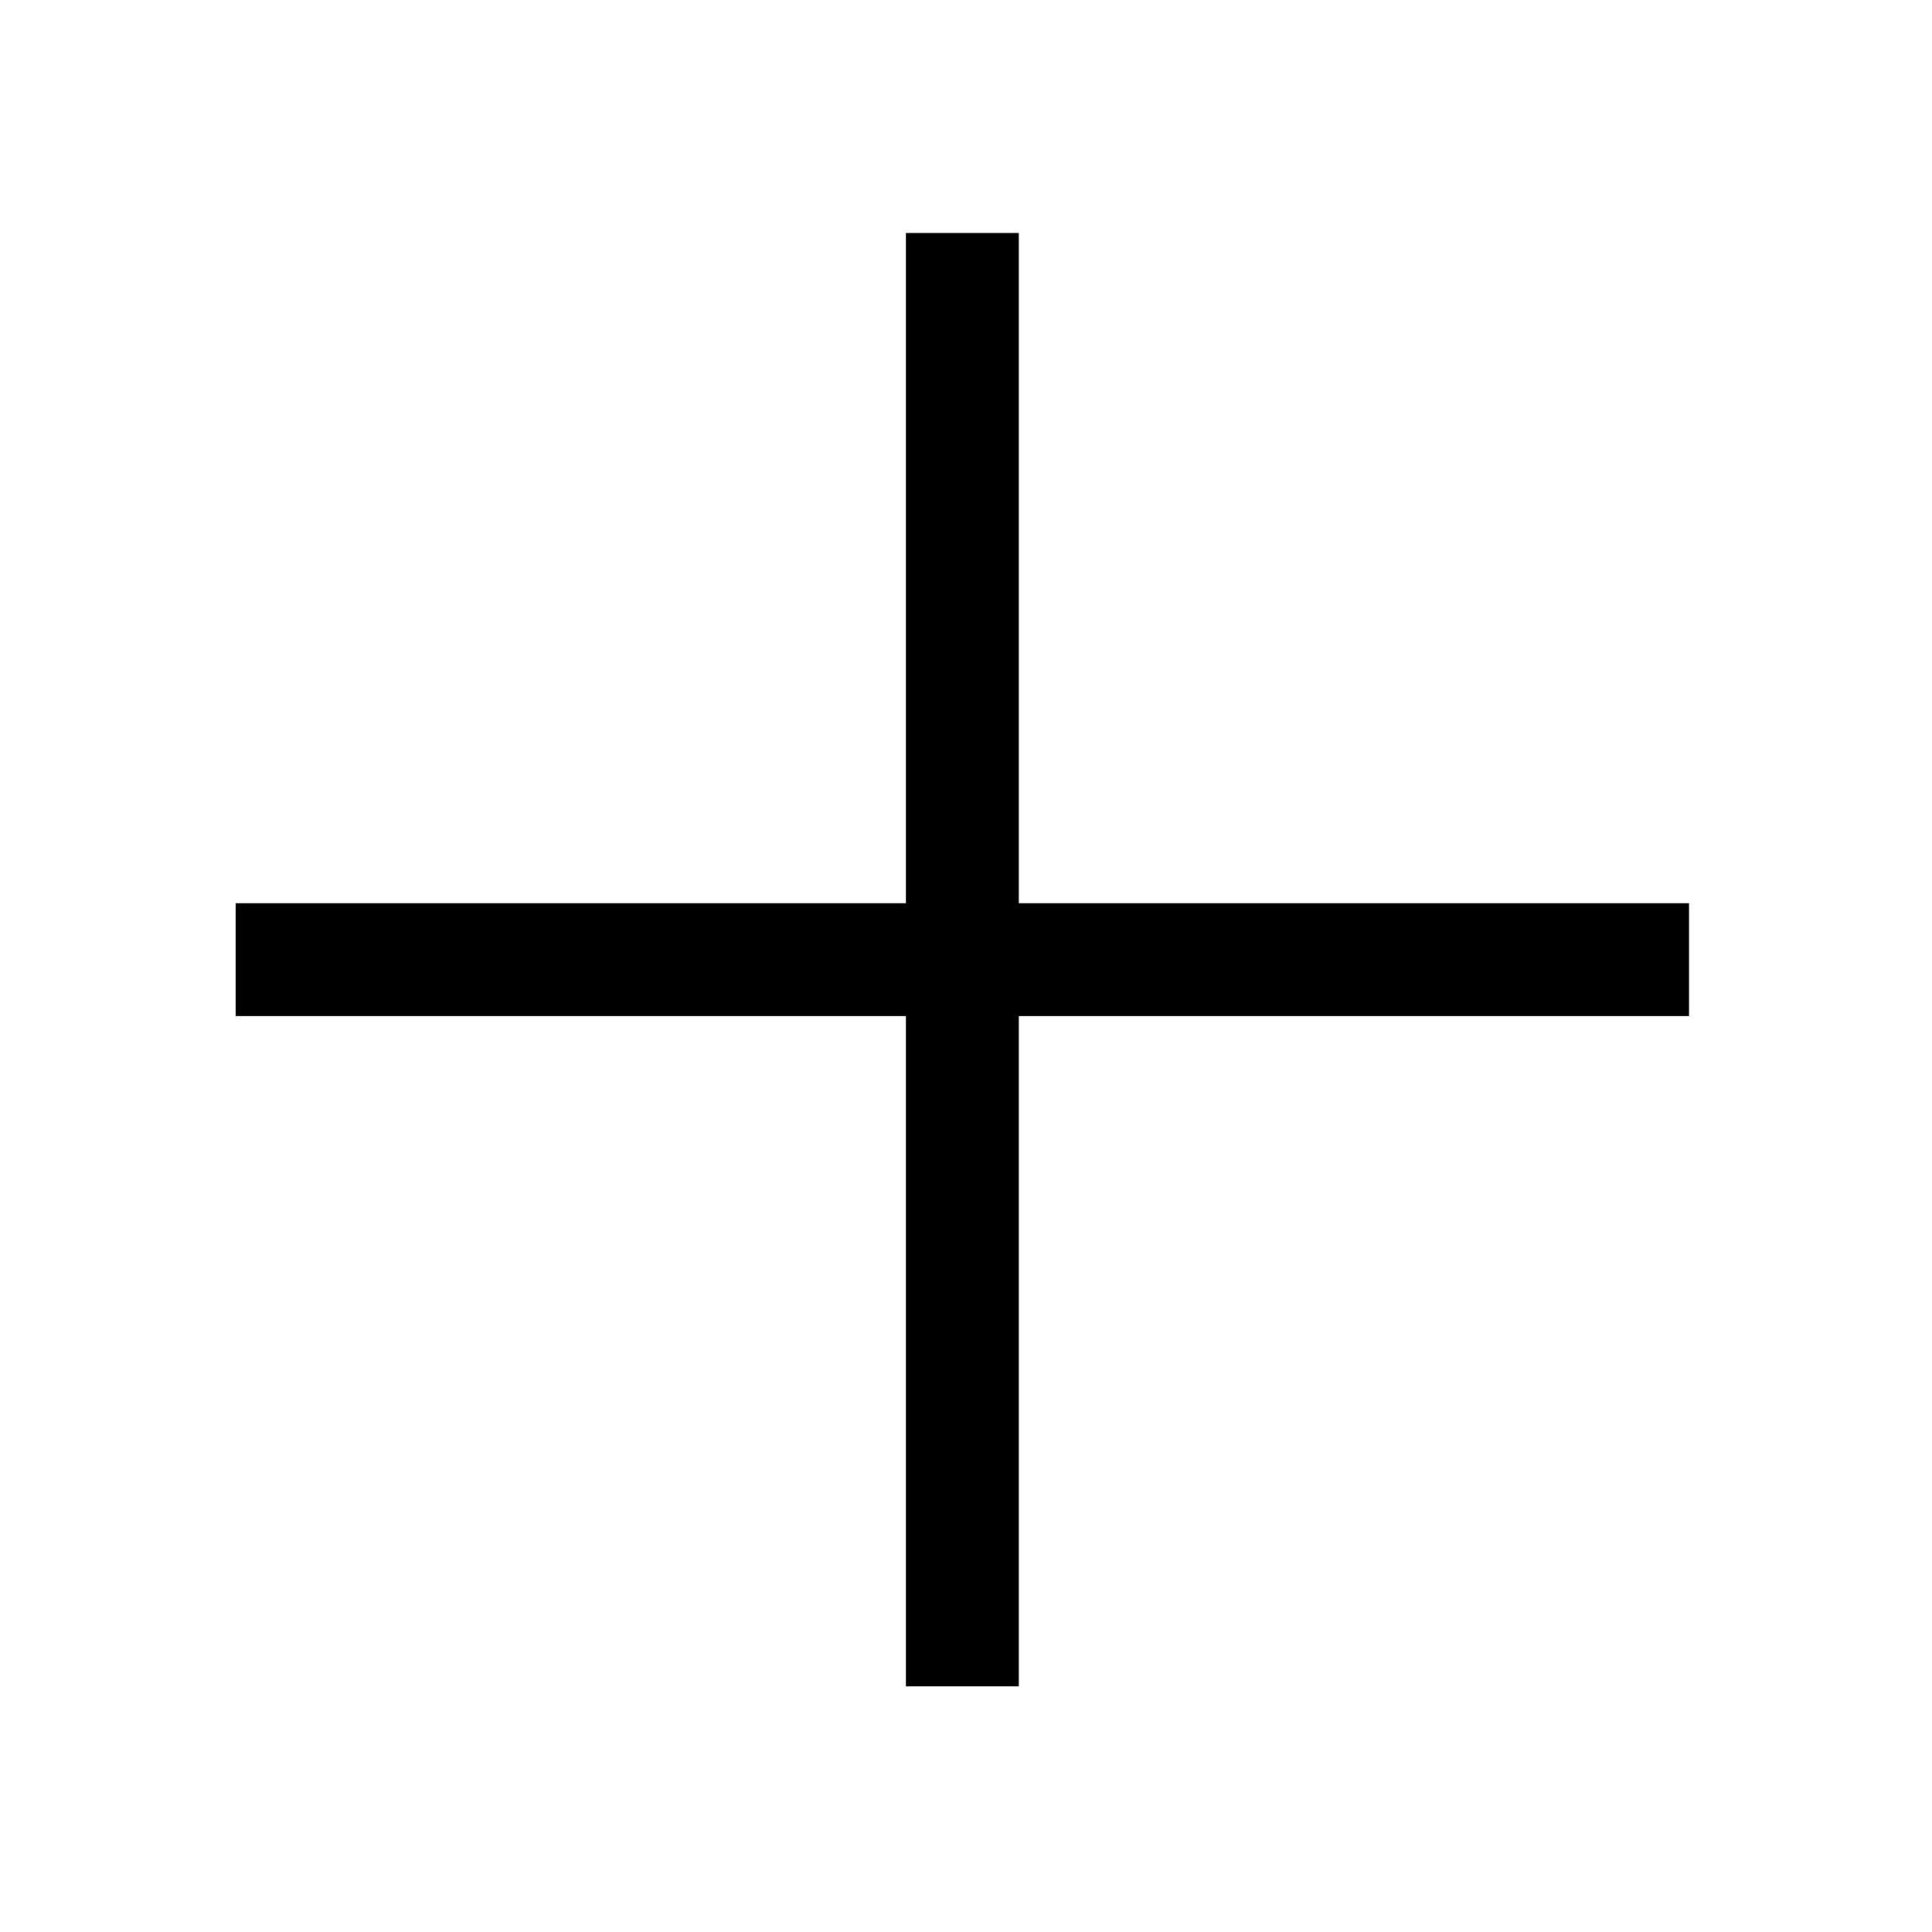
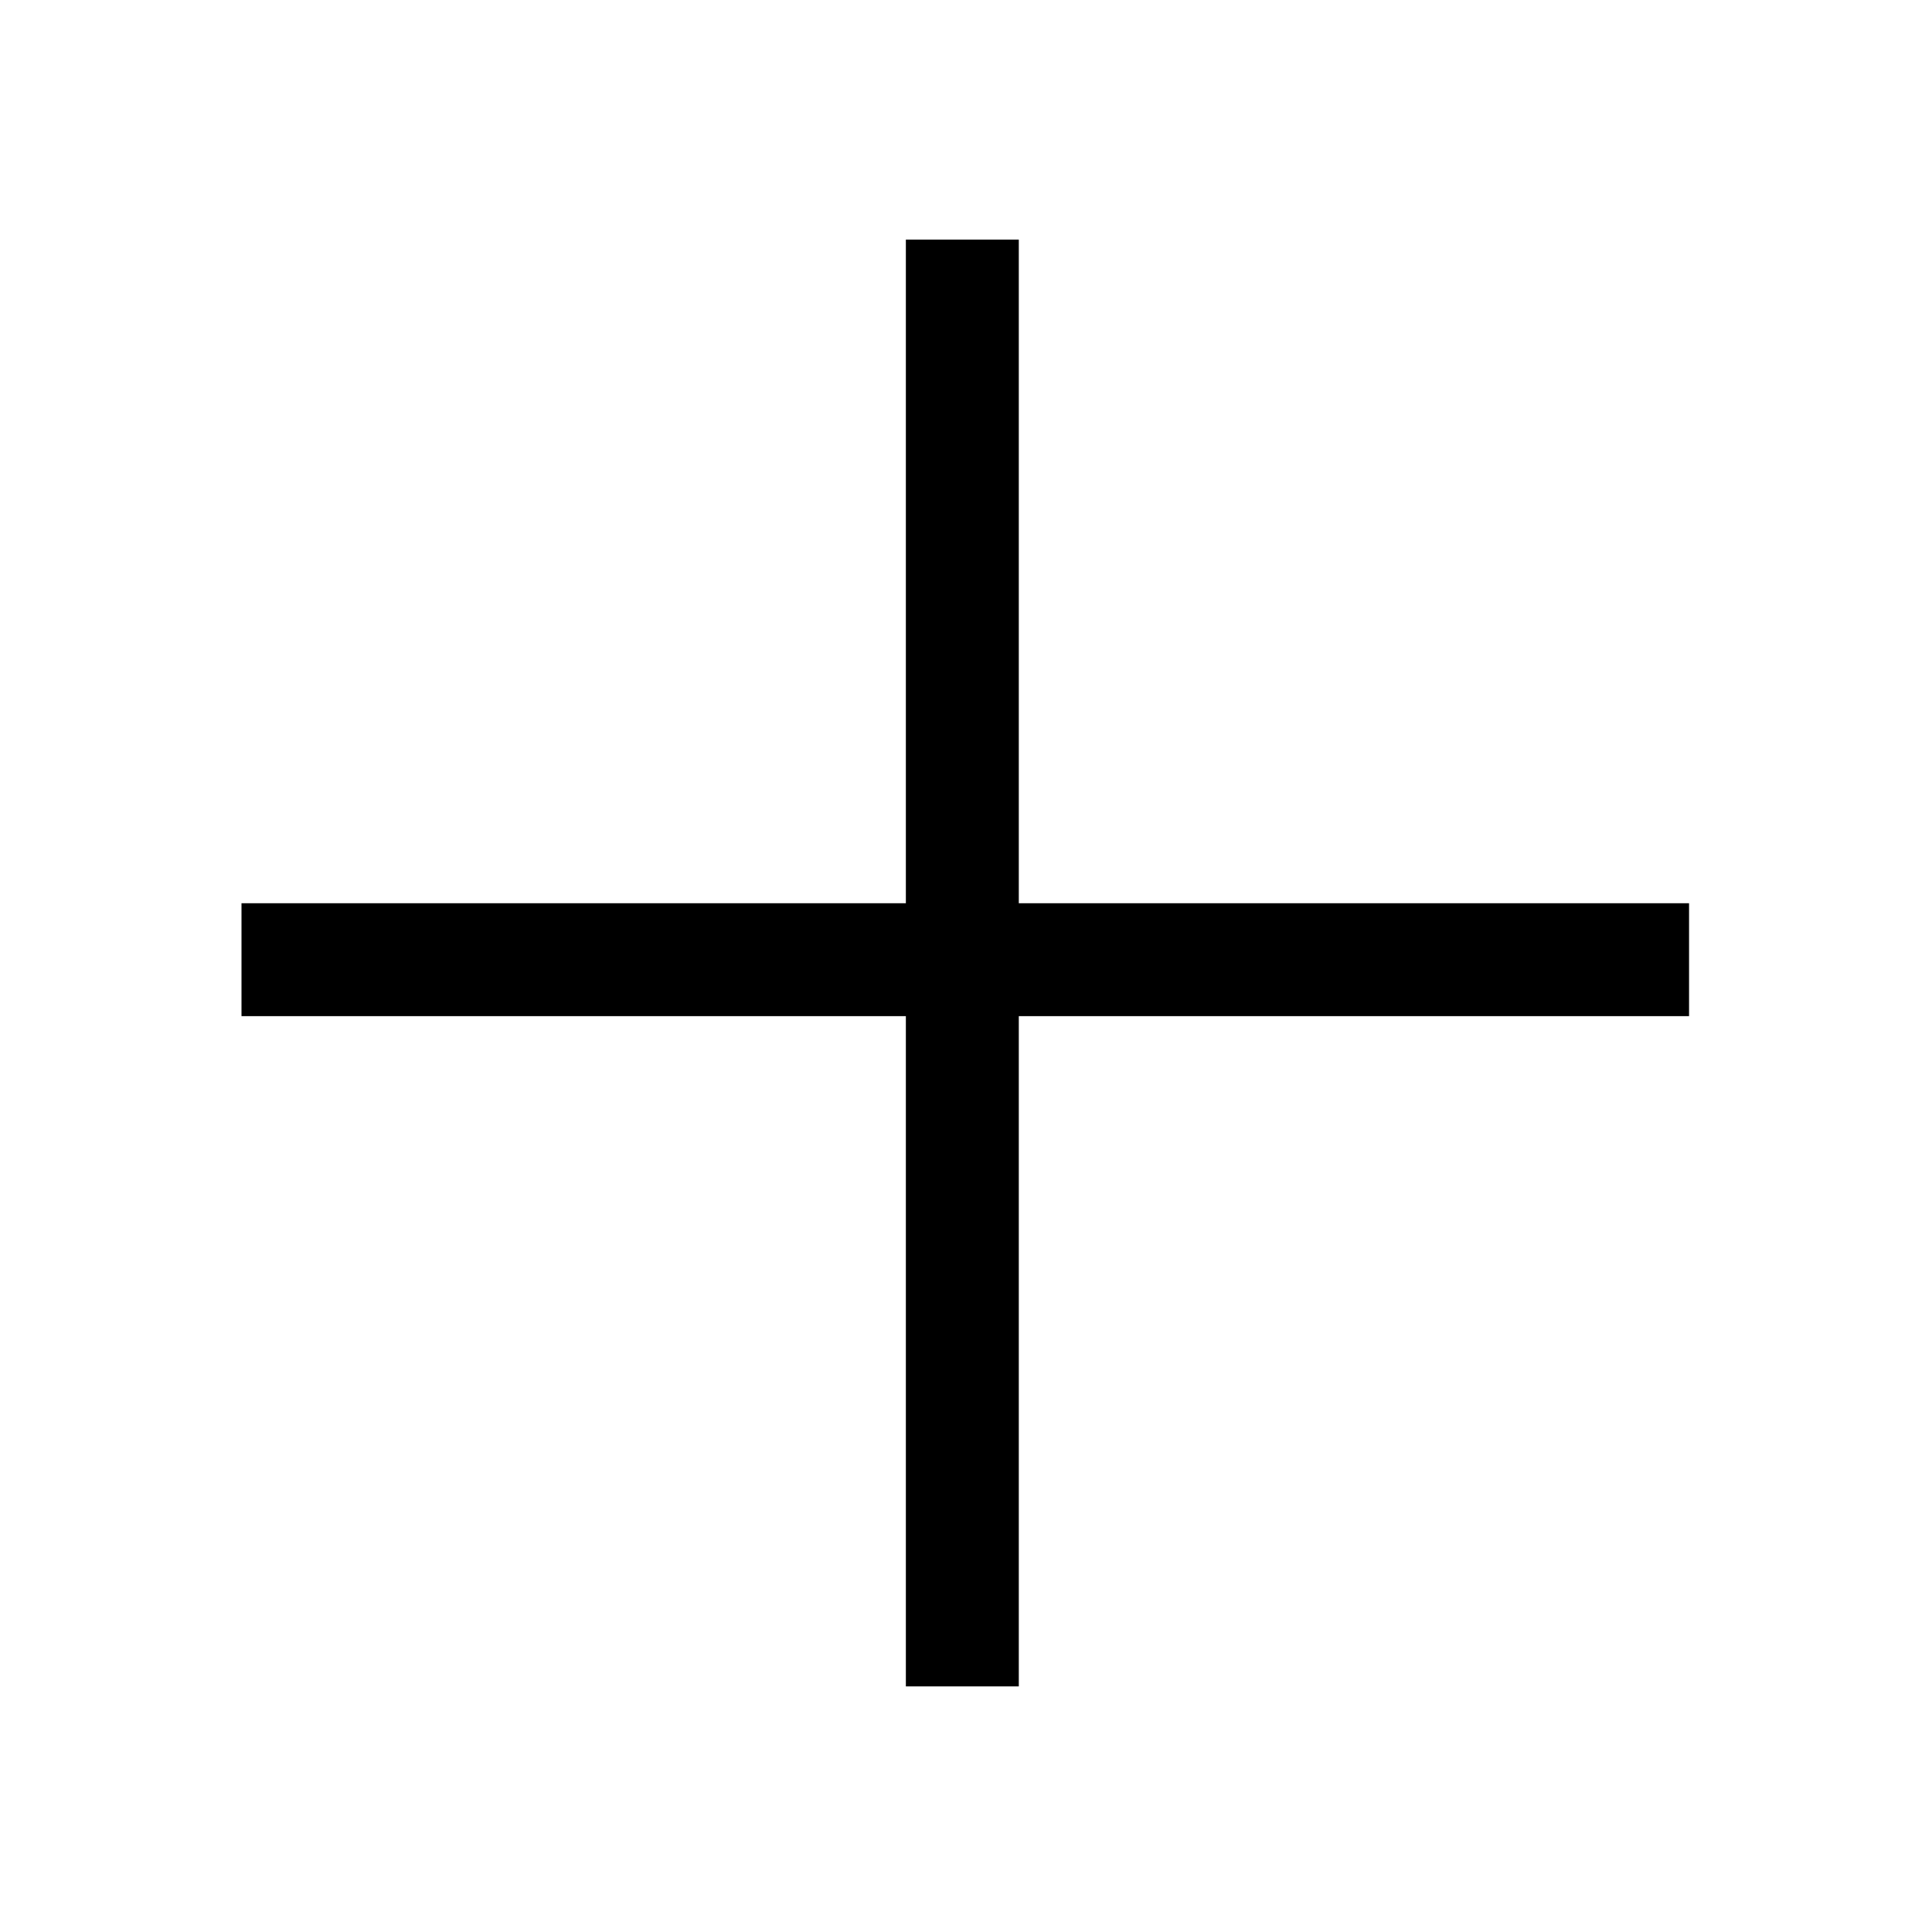
<svg xmlns="http://www.w3.org/2000/svg" width="100%" height="100%" viewBox="0 0 64 64" version="1.1" xml:space="preserve" style="fill-rule:evenodd;clip-rule:evenodd;stroke-linejoin:round;stroke-miterlimit:1.414;">
-   <path id="plus" d="M30.008,29.921l0,-22.203l3.741,0l0,22.203l22.203,0l0,3.74l-22.203,0l0,22.203l-3.741,0l0,-22.203l-22.203,0l0,-3.74l22.203,0Z" />
+   <path id="plus" d="M30.008,29.921l0,-21.983l3.741,0l0,21.983l22.203,0l0,3.74l-22.203,0l0,22.203l-3.741,0l0,-22.203l-22.008,0l0,-3.74l22.008,0Z" />
</svg>
